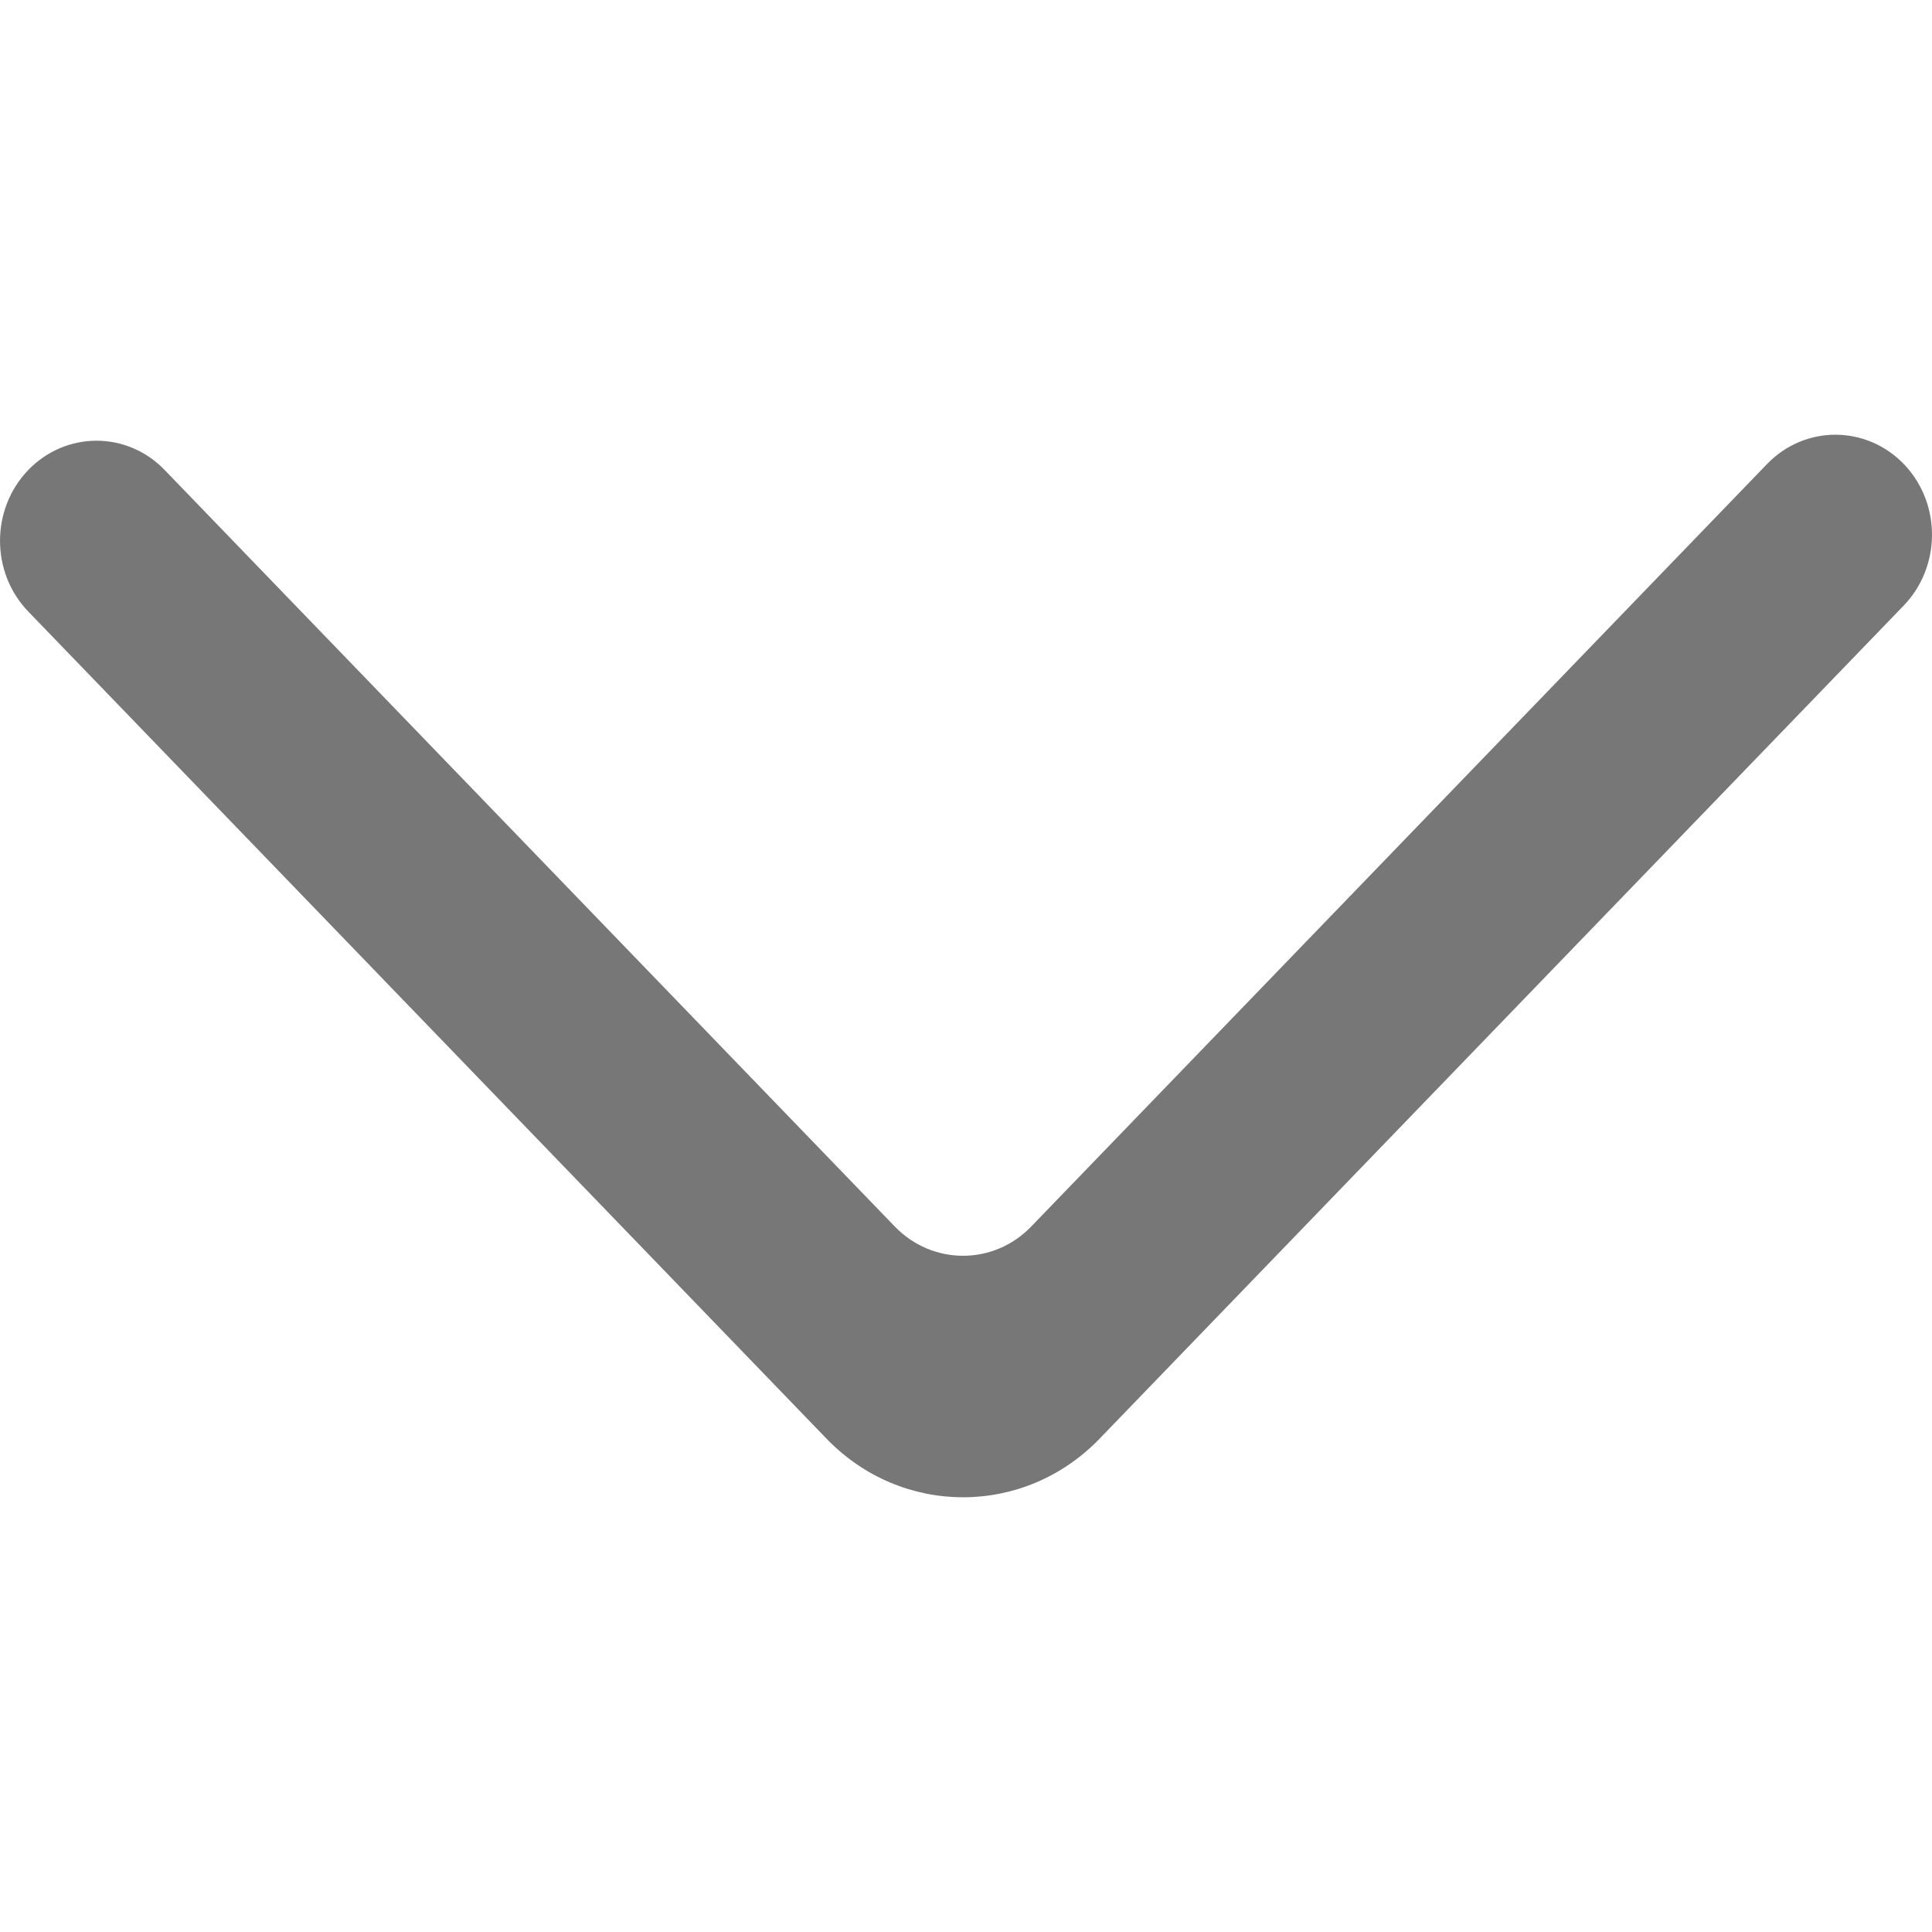
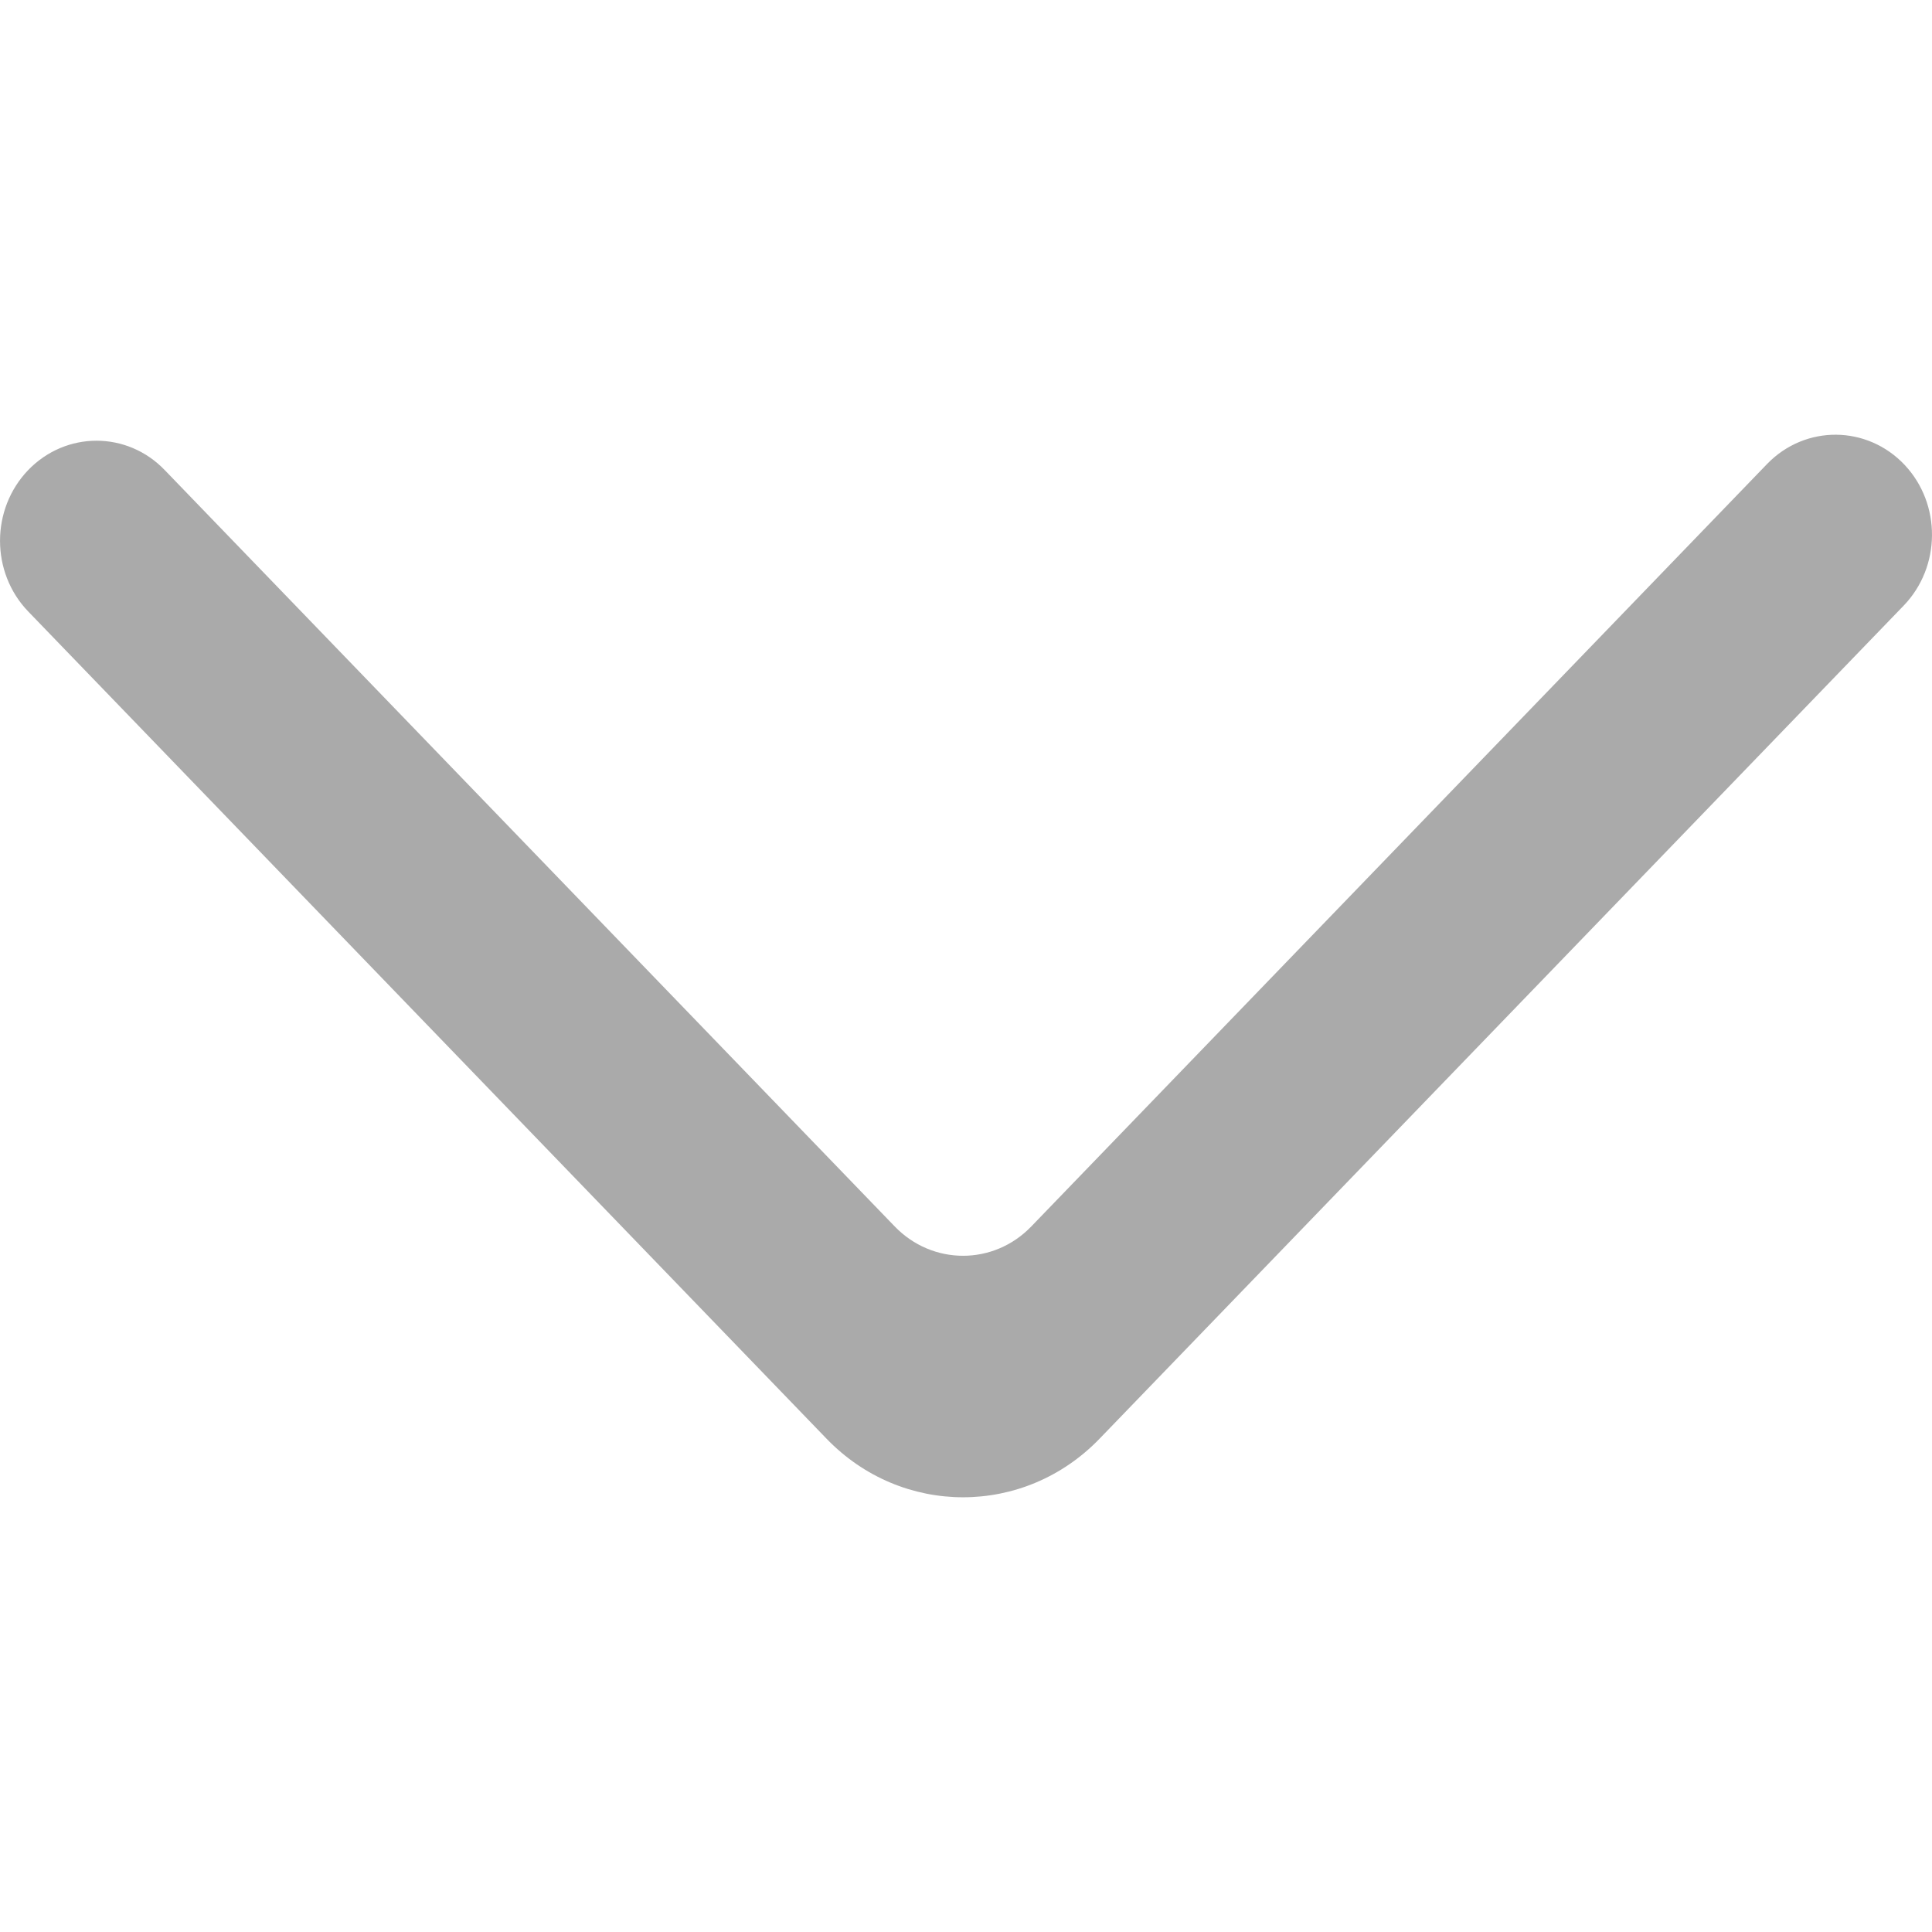
<svg xmlns="http://www.w3.org/2000/svg" viewBox="0 -4.5 20 20" version="1.1" fill="#000000">
  <g id="SVGRepo_bgCarrier" stroke-width="0" />
  <g id="SVGRepo_tracerCarrier" stroke-linecap="round" stroke-linejoin="round" />
  <g id="SVGRepo_iconCarrier">
    <defs> </defs>
    <g id="Page-1" stroke="none" stroke-width="1" fill="none" fill-rule="evenodd">
-       <g id="Dribbble-Light-Preview" transform="translate(-220, -6684)" fill="#777777">
+       <g id="Dribbble-Light-Preview" transform="translate(-220, -6684)" fill="#aaaaaa">
        <g id="icons" transform="translate(56, 160)">
-           <path d="M164.292,6524.366 L164.292,6524.366 C163.903,6524.771 163.903,6525.426 164.292,6525.83 L172.556,6534.393 C173.336,6535.202 174.603,6535.202 175.383,6534.393 L183.708,6525.768 C184.093,6525.367 184.098,6524.72 183.718,6524.314 C183.329,6523.9 182.688,6523.895 182.293,6524.303 L174.676,6532.196 C174.286,6532.601 173.653,6532.601 173.262,6532.196 L165.705,6524.366 C165.316,6523.961 164.683,6523.961 164.292,6524.366" id="arrow_down-[#338]"> </path>
+           <path d="M164.292,6524.366 L164.292,6524.366 C163.903,6524.771 163.903,6525.426 164.292,6525.83 L172.556,6534.393 C173.336,6535.202 174.603,6535.202 175.383,6534.393 L183.708,6525.768 C184.093,6525.367 184.098,6524.72 183.718,6524.314 C183.329,6523.9 182.688,6523.895 182.293,6524.303 L174.676,6532.196 C174.286,6532.601 173.653,6532.601 173.262,6532.196 L165.705,6524.366 C165.316,6523.961 164.683,6523.961 164.292,6524.366" id="arrow_down-[#338]">
+                 </path>
        </g>
      </g>
    </g>
  </g>
</svg>
